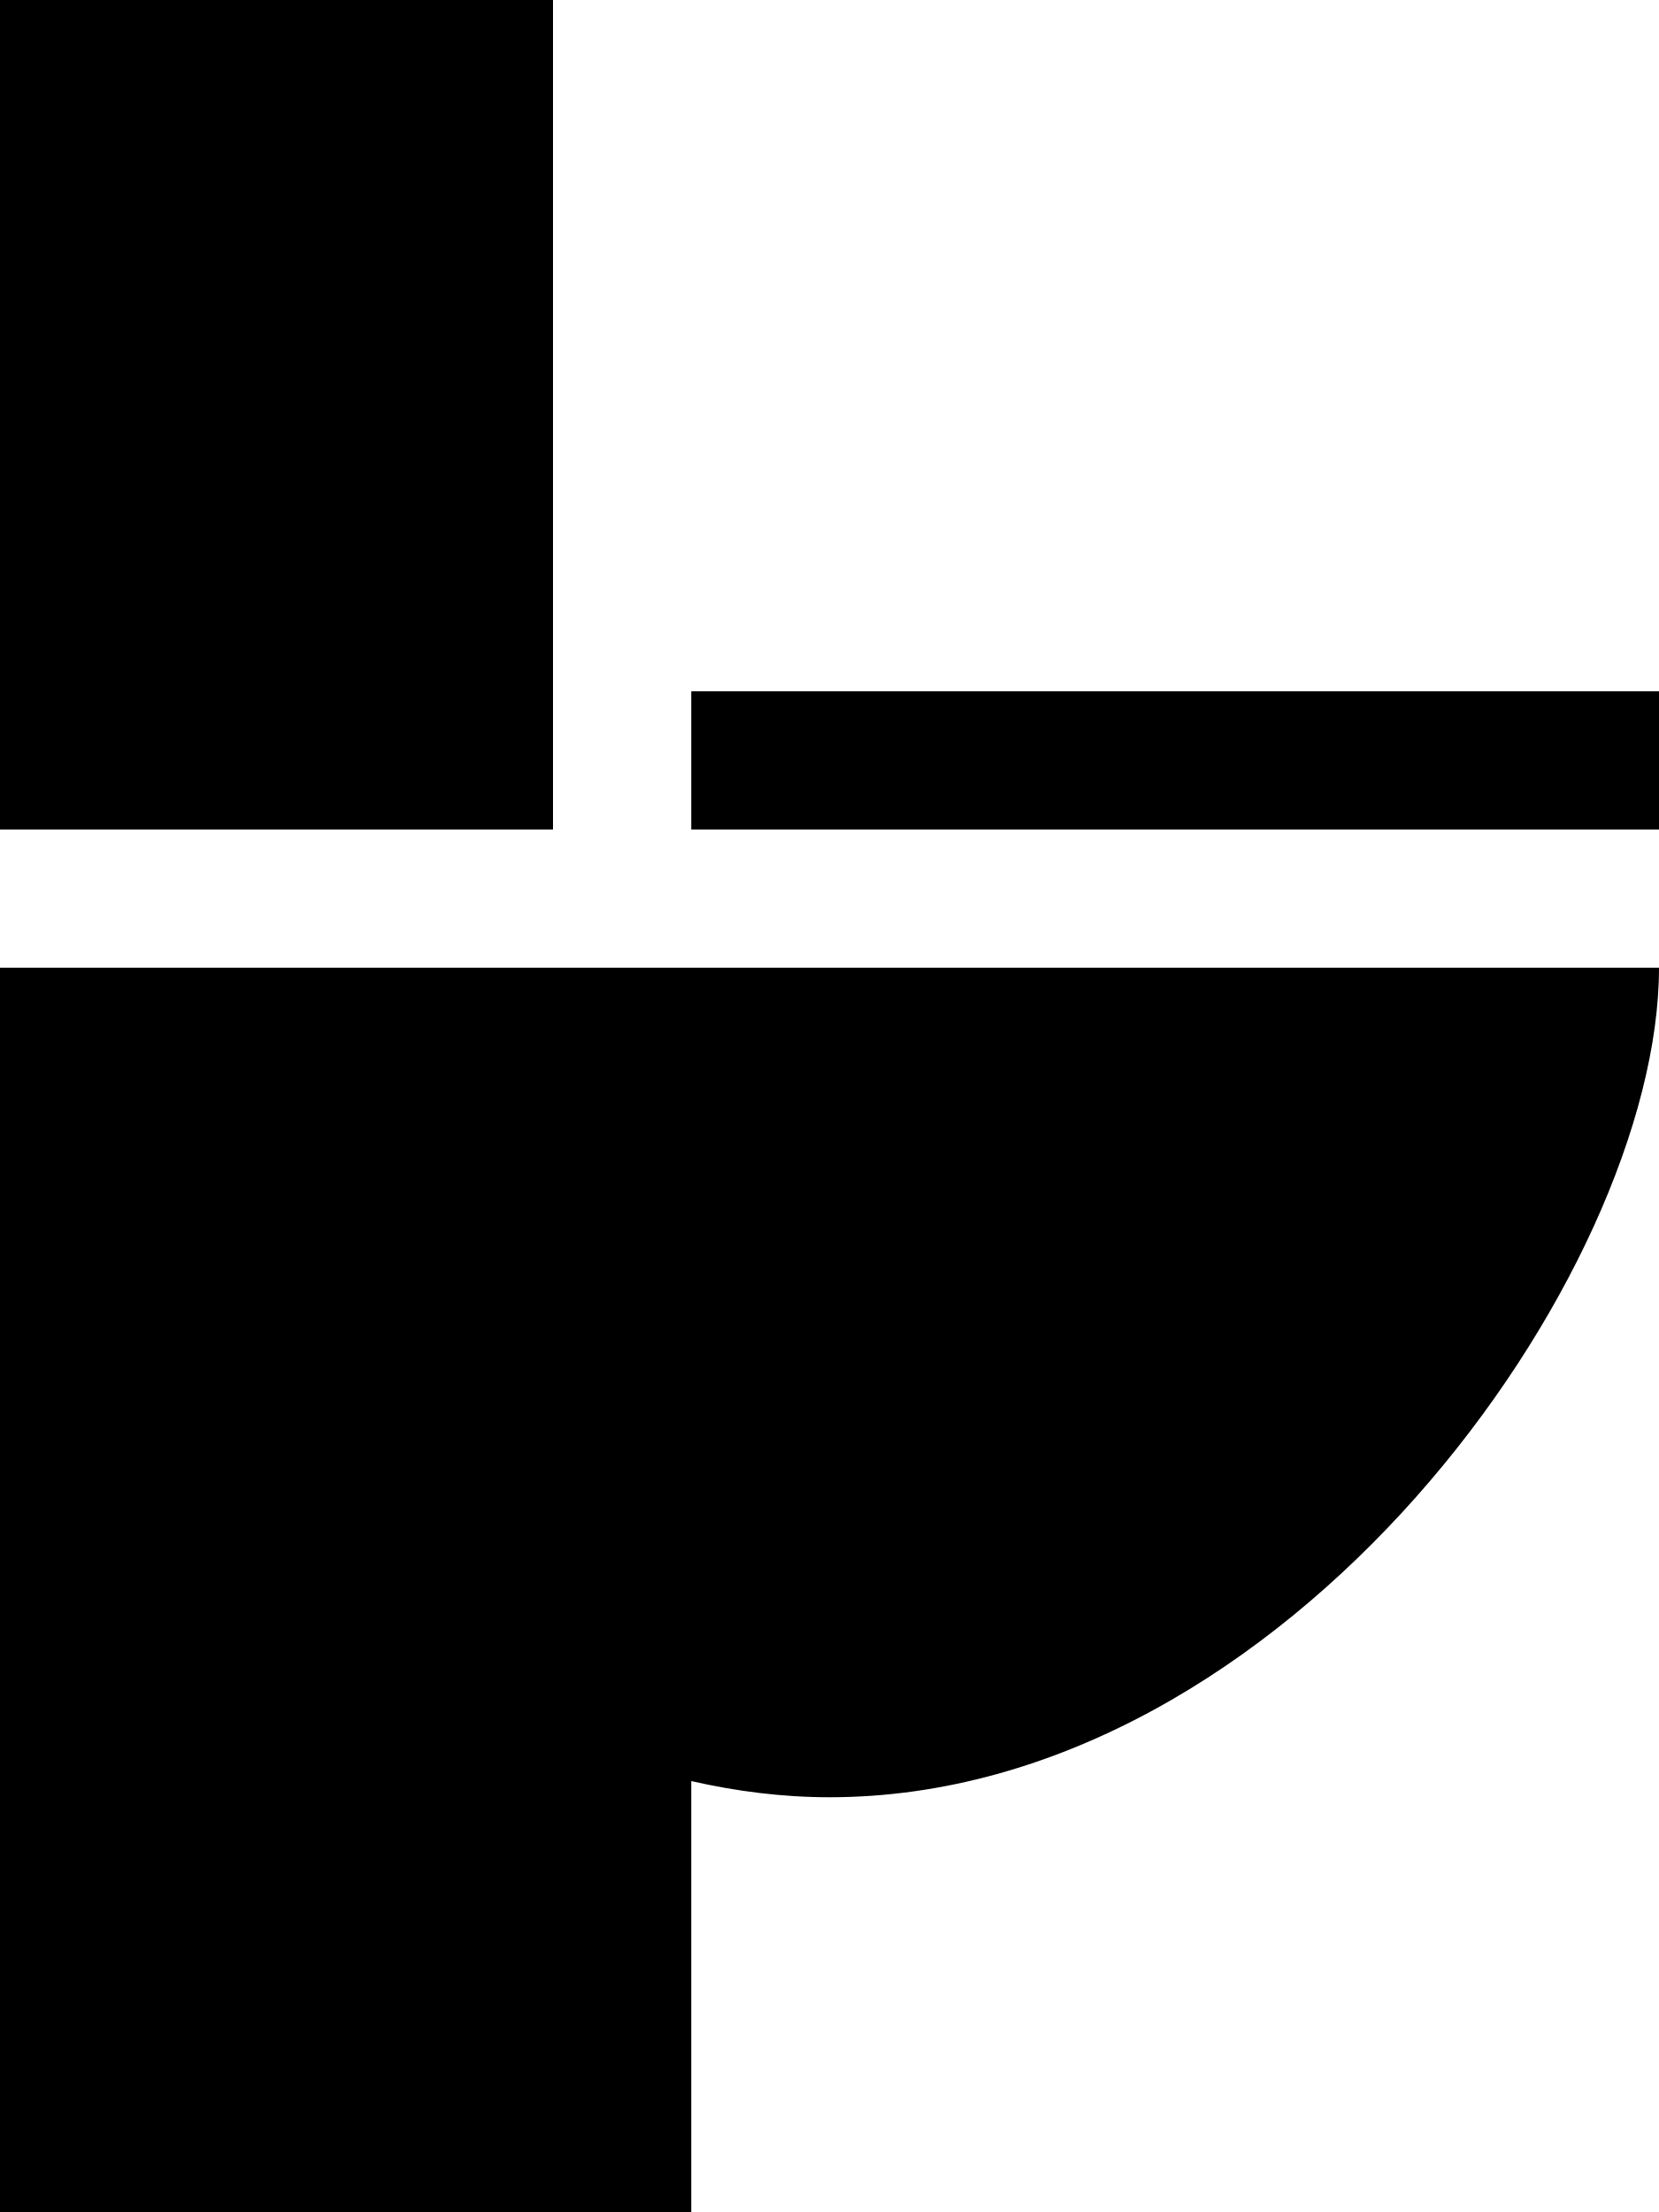
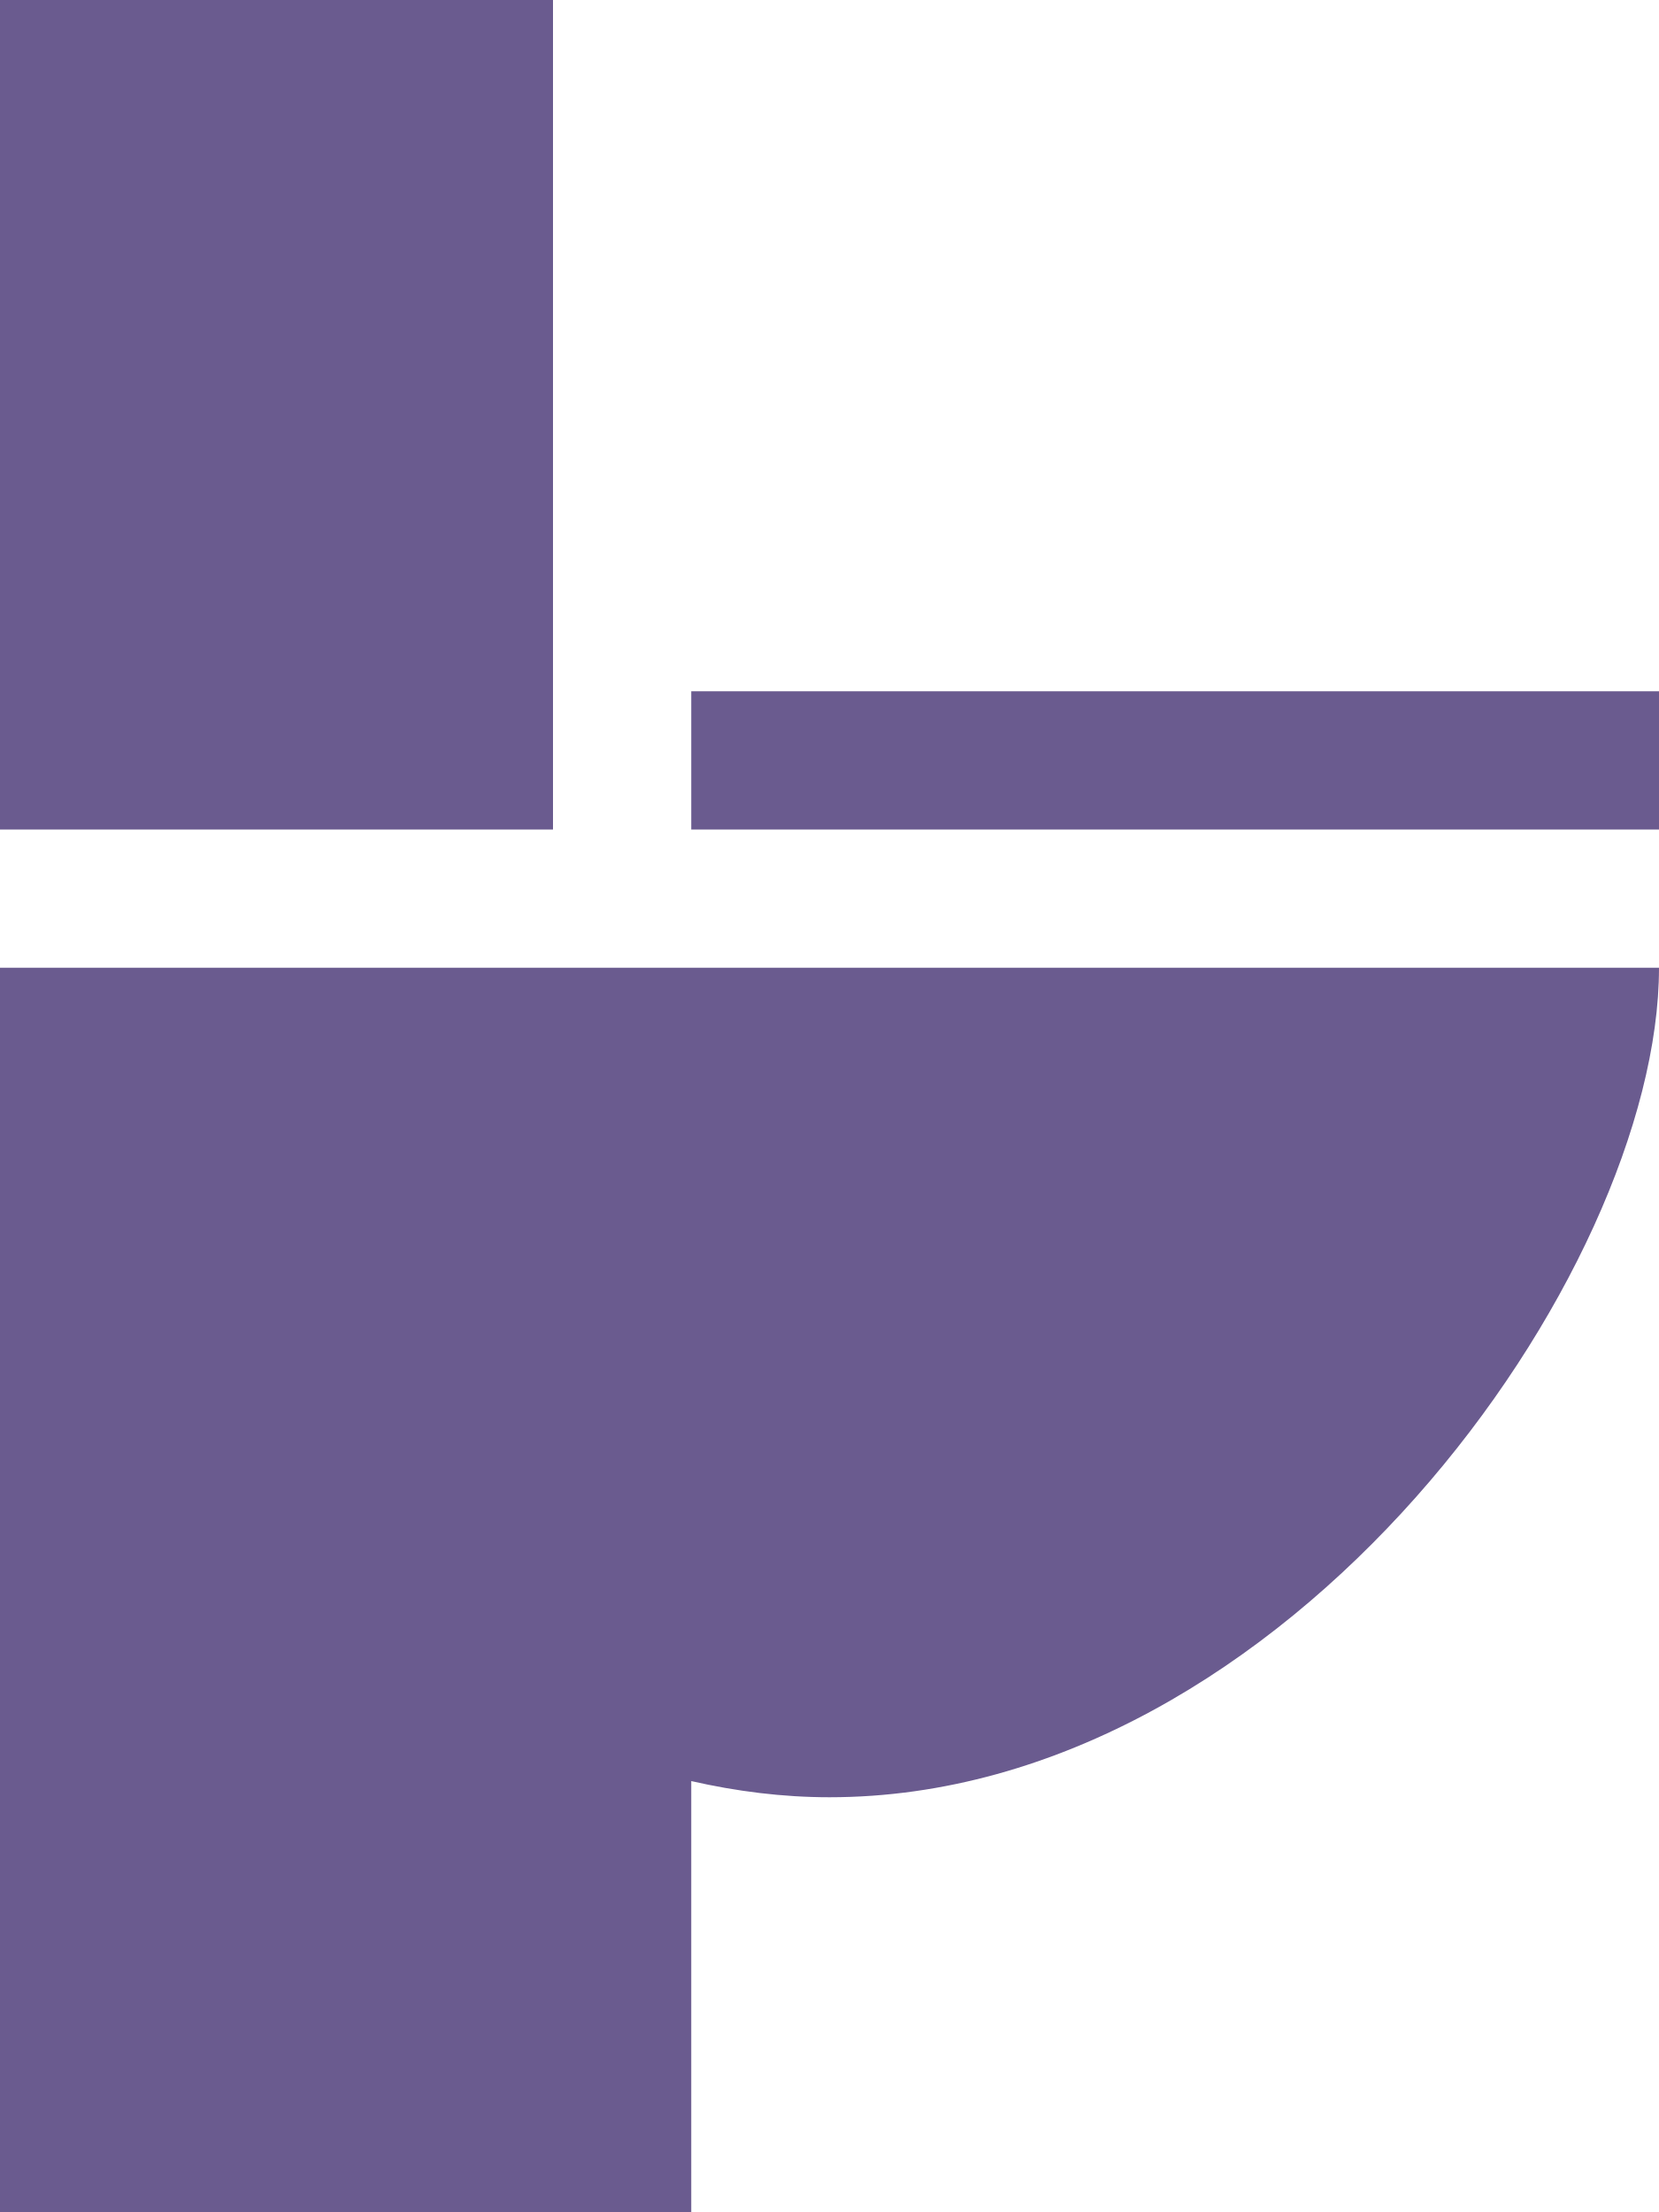
<svg xmlns="http://www.w3.org/2000/svg" width="12" height="16" viewBox="0 0 12 16" fill="none">
-   <path d="M12 7C12 9.209 9.314 13 6 13C5.659 13 5.325 12.957 5 12.883V16H0V7H12ZM4 6H0V0H4V6ZM12 6H5V5H12V6Z" fill="black" />
+   <path d="M12 7C12 9.209 9.314 13 6 13C5.659 13 5.325 12.957 5 12.883V16H0V7H12ZM4 6H0V0H4V6ZM12 6H5V5H12V6Z" fill="#6A5B8F" />
</svg>
